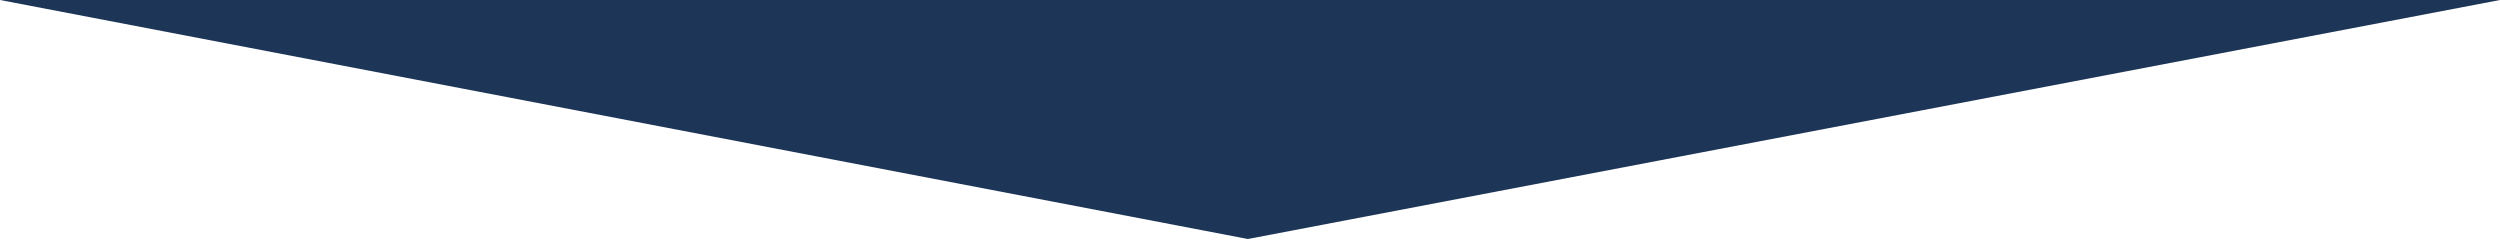
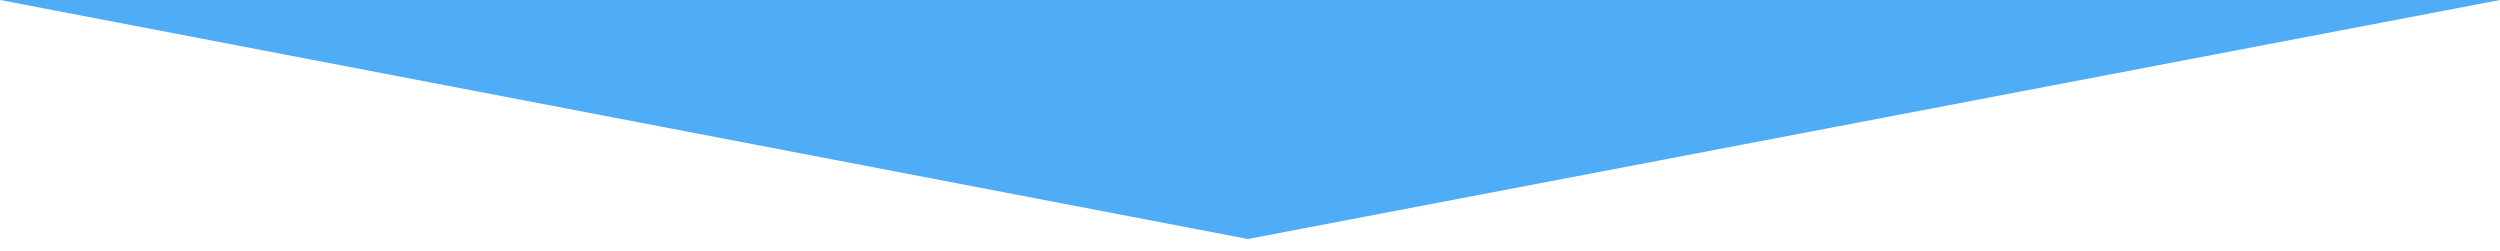
<svg xmlns="http://www.w3.org/2000/svg" data-name="Layer 1" viewBox="0 0 1200 120" preserveAspectRatio="none">
-   <path d="M1200 0L0 0 598.97 114.72 1200 0z" class="shape-fill" fill="#1D3557" fill-opacity="1" />
+   <path d="M1200 0L0 0 598.97 114.72 1200 0z" class="shape-fill" fill="#4facf7" fill-opacity="1" />
</svg>
